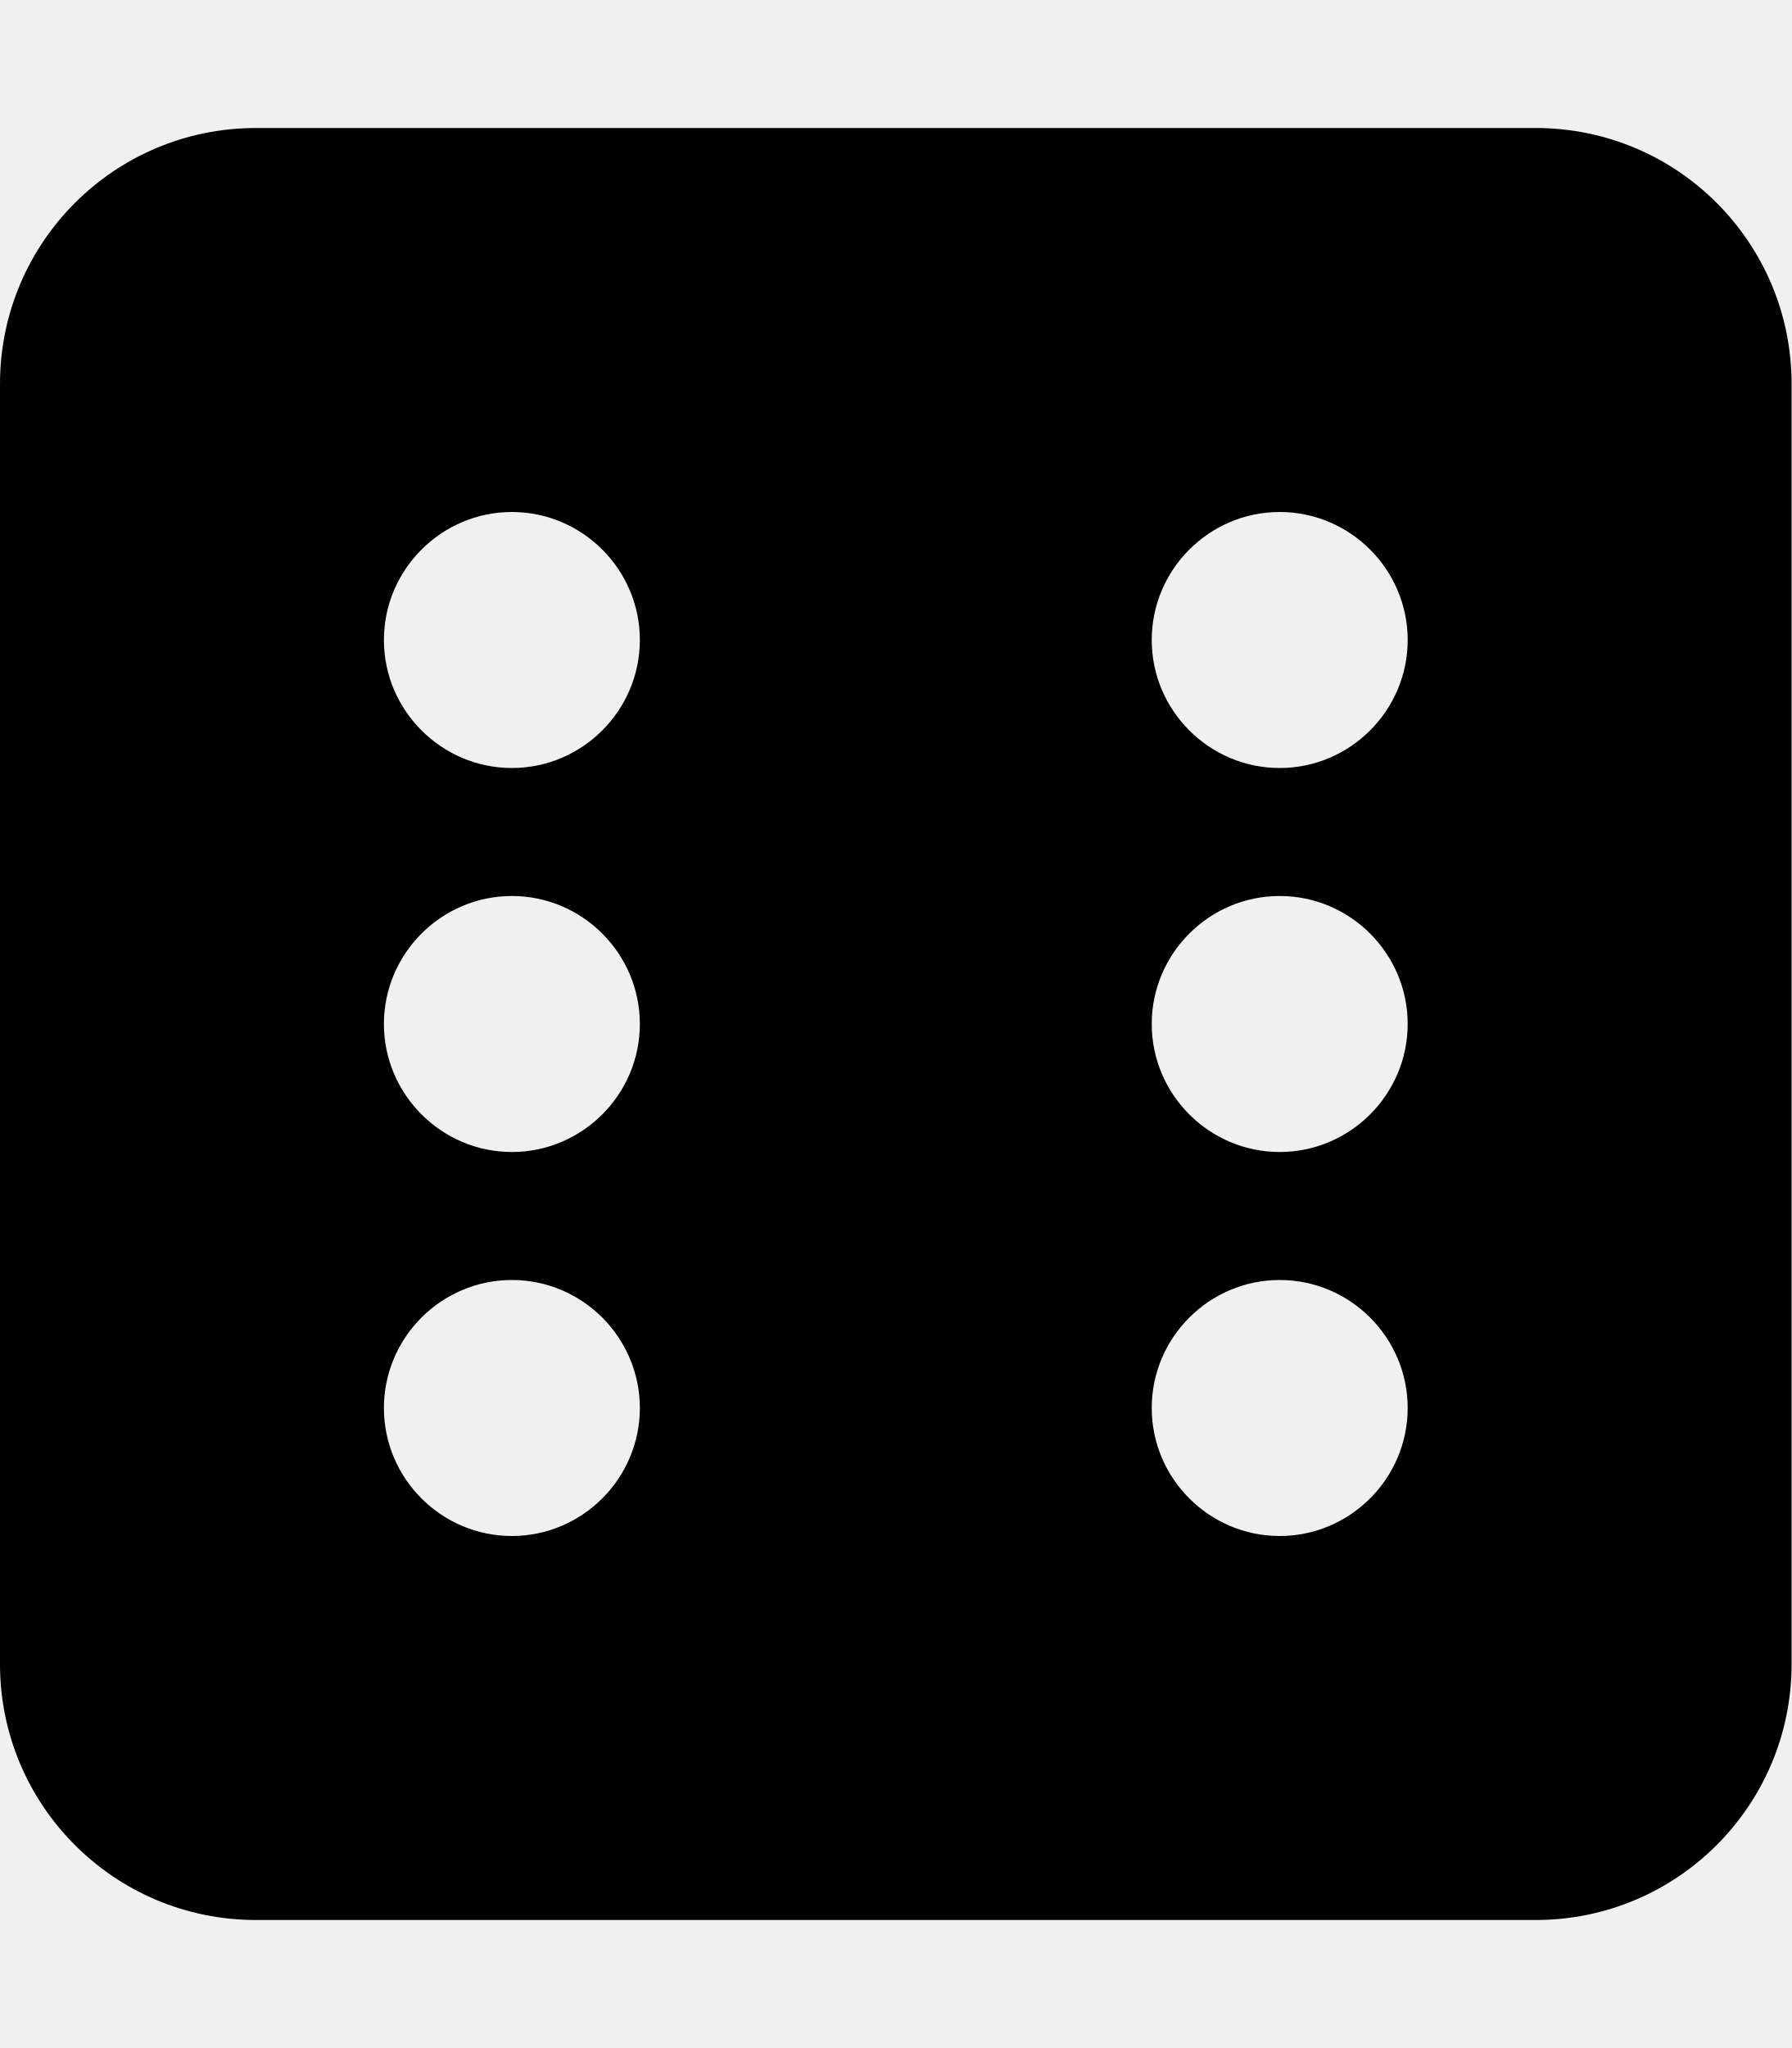
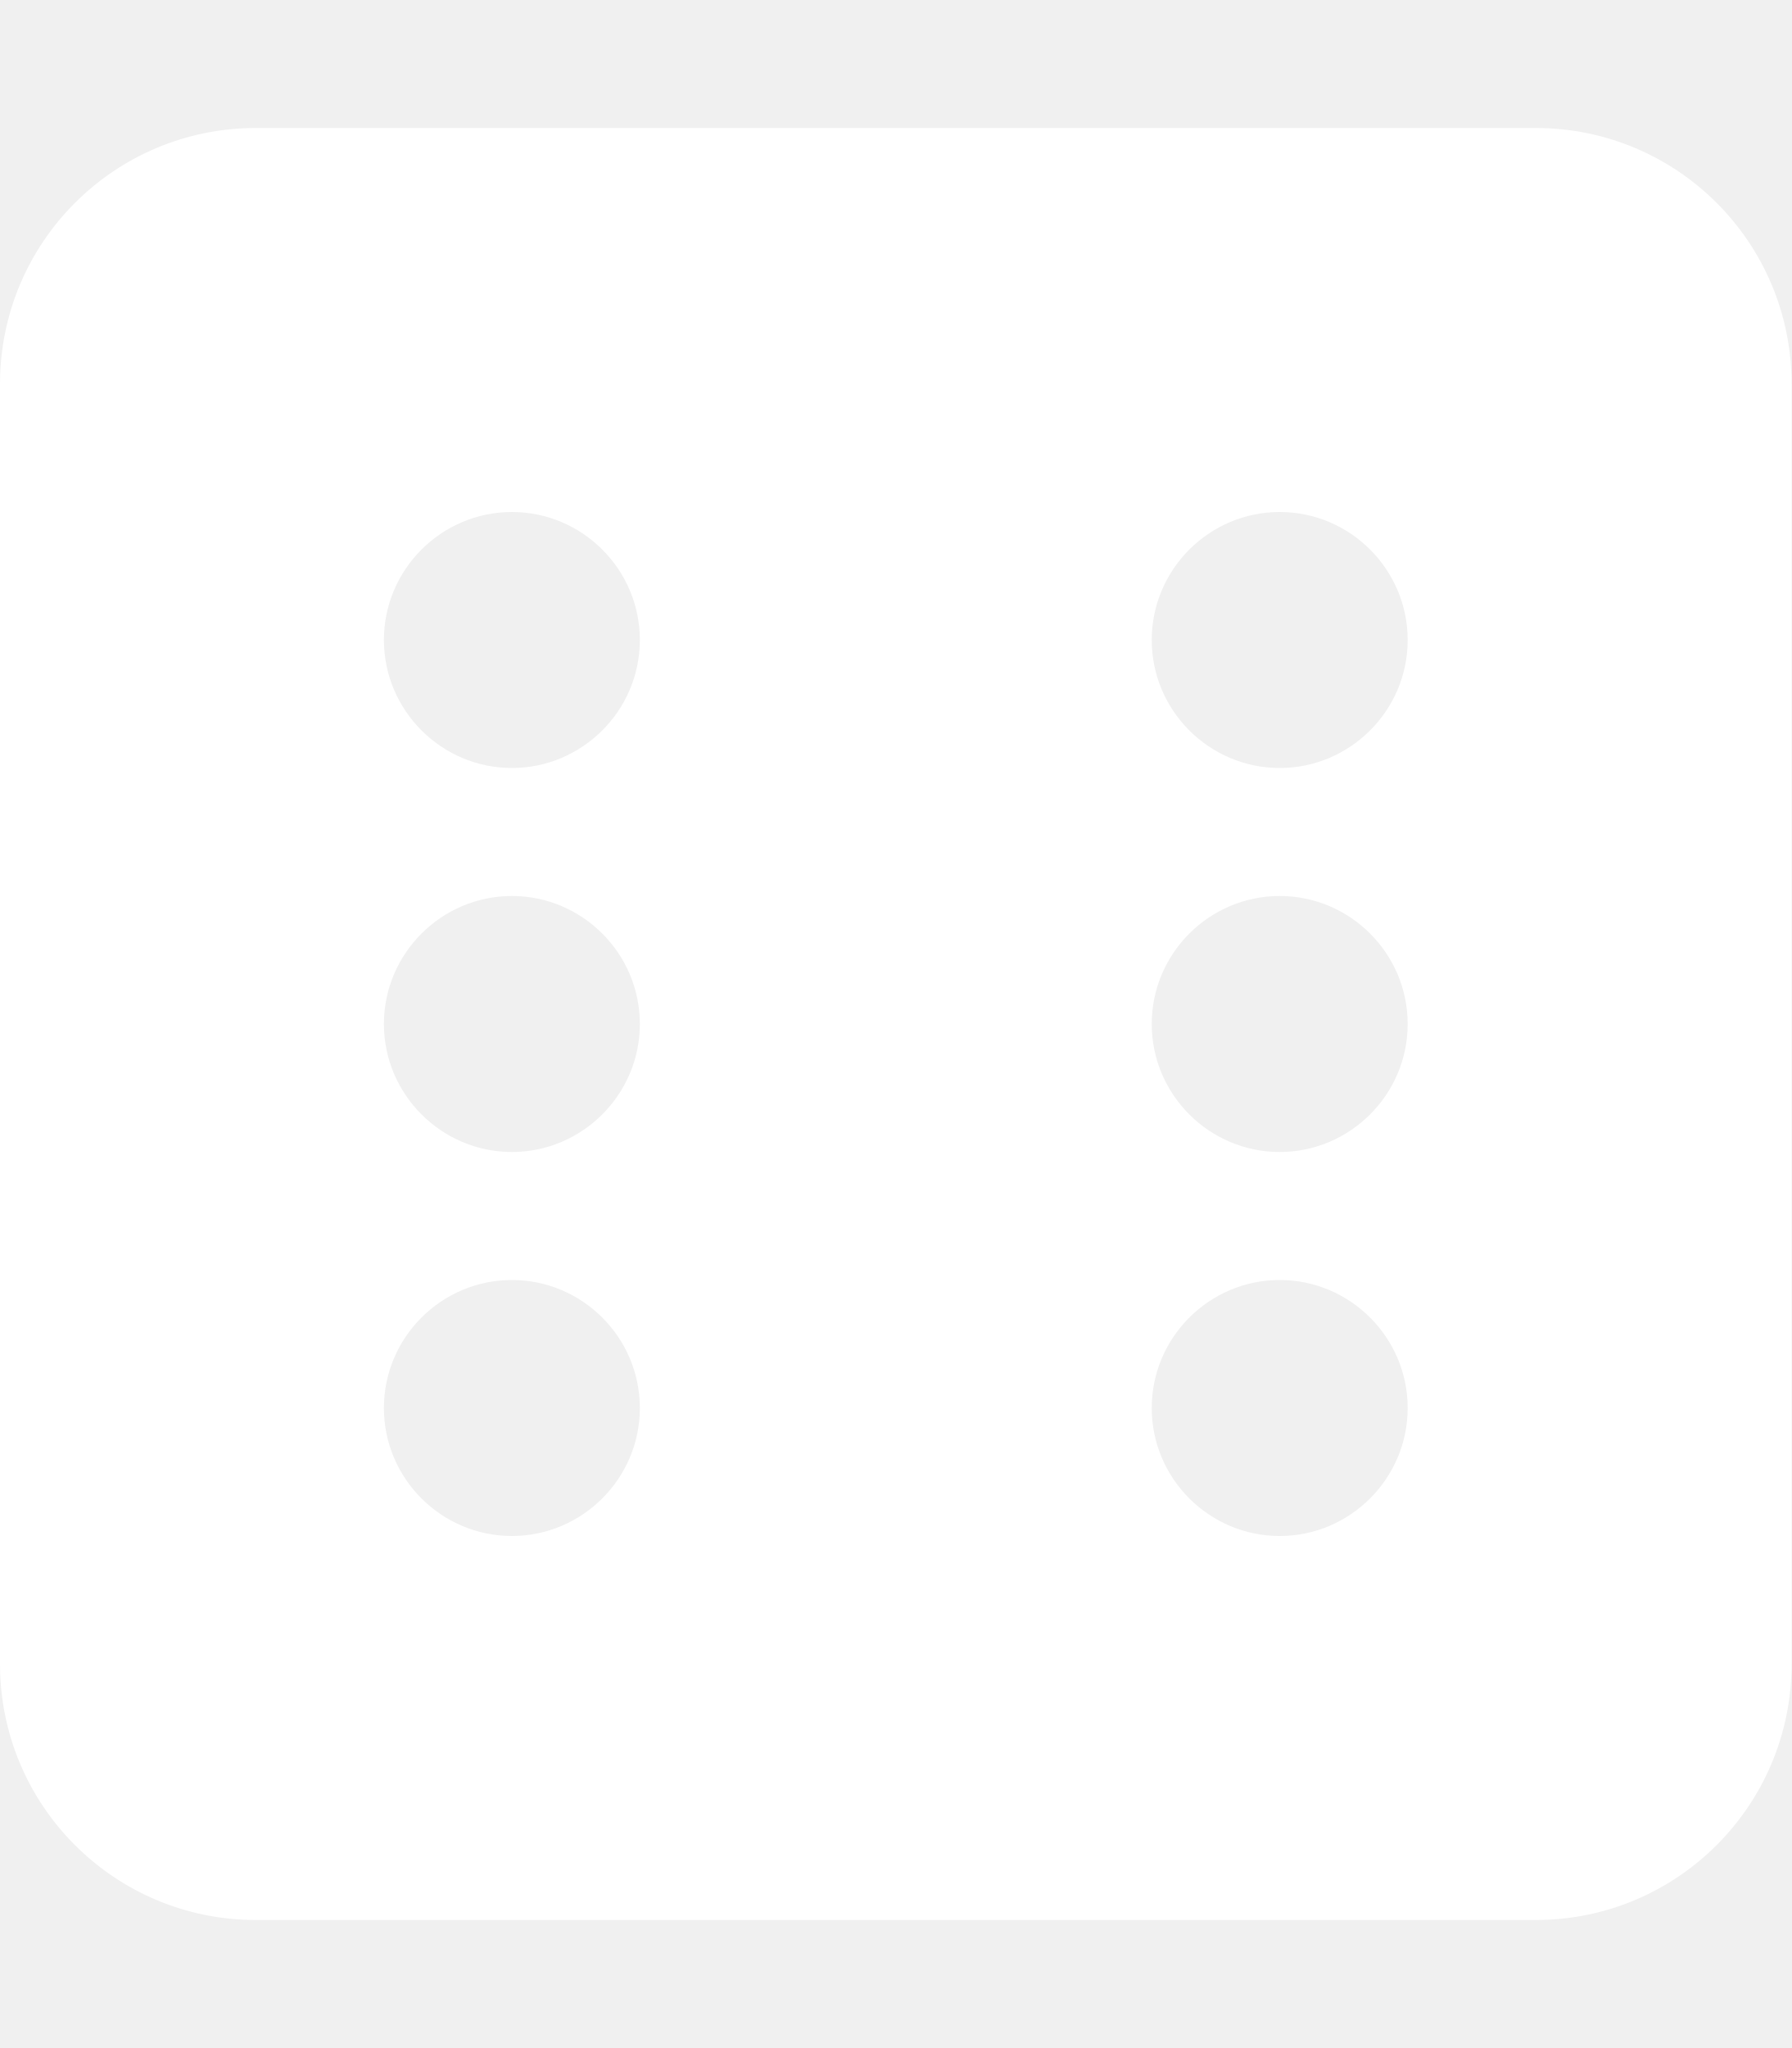
<svg xmlns="http://www.w3.org/2000/svg" viewBox="0 0 448 512">
-   <path d="M384 32H64C28.62 32 0 60.62 0 96v320c0 35.38 28.62 64 64 64h320c35.38 0 64-28.62 64-64V96C448 60.62 419.4 32 384 32zM128 384c-17.62 0-32-14.38-32-32s14.38-32 32-32s32 14.38 32 32S145.6 384 128 384zM128 288C110.4 288 96 273.6 96 256s14.38-32 32-32s32 14.38 32 32S145.6 288 128 288zM128 192C110.4 192 96 177.6 96 160s14.38-32 32-32s32 14.38 32 32S145.6 192 128 192zM320 384c-17.62 0-32-14.38-32-32s14.38-32 32-32s32 14.38 32 32S337.6 384 320 384zM320 288c-17.62 0-32-14.38-32-32s14.38-32 32-32s32 14.38 32 32S337.6 288 320 288zM320 192c-17.62 0-32-14.38-32-32s14.38-32 32-32s32 14.38 32 32S337.6 192 320 192z" />
+   <path fill="#ffffff" d="M384 32H64C28.62 32 0 60.62 0 96v320c0 35.38 28.62 64 64 64h320c35.38 0 64-28.62 64-64V96C448 60.62 419.4 32 384 32zM128 384c-17.62 0-32-14.38-32-32s14.38-32 32-32s32 14.38 32 32S145.6 384 128 384zM128 288C110.4 288 96 273.6 96 256s14.38-32 32-32s32 14.38 32 32S145.6 288 128 288zM128 192C110.4 192 96 177.6 96 160s14.38-32 32-32s32 14.38 32 32S145.6 192 128 192zM320 384c-17.62 0-32-14.38-32-32s14.38-32 32-32s32 14.38 32 32S337.6 384 320 384zM320 288c-17.62 0-32-14.38-32-32s14.38-32 32-32s32 14.38 32 32S337.6 288 320 288zM320 192c-17.62 0-32-14.38-32-32s14.38-32 32-32s32 14.38 32 32S337.6 192 320 192z" />
</svg>
